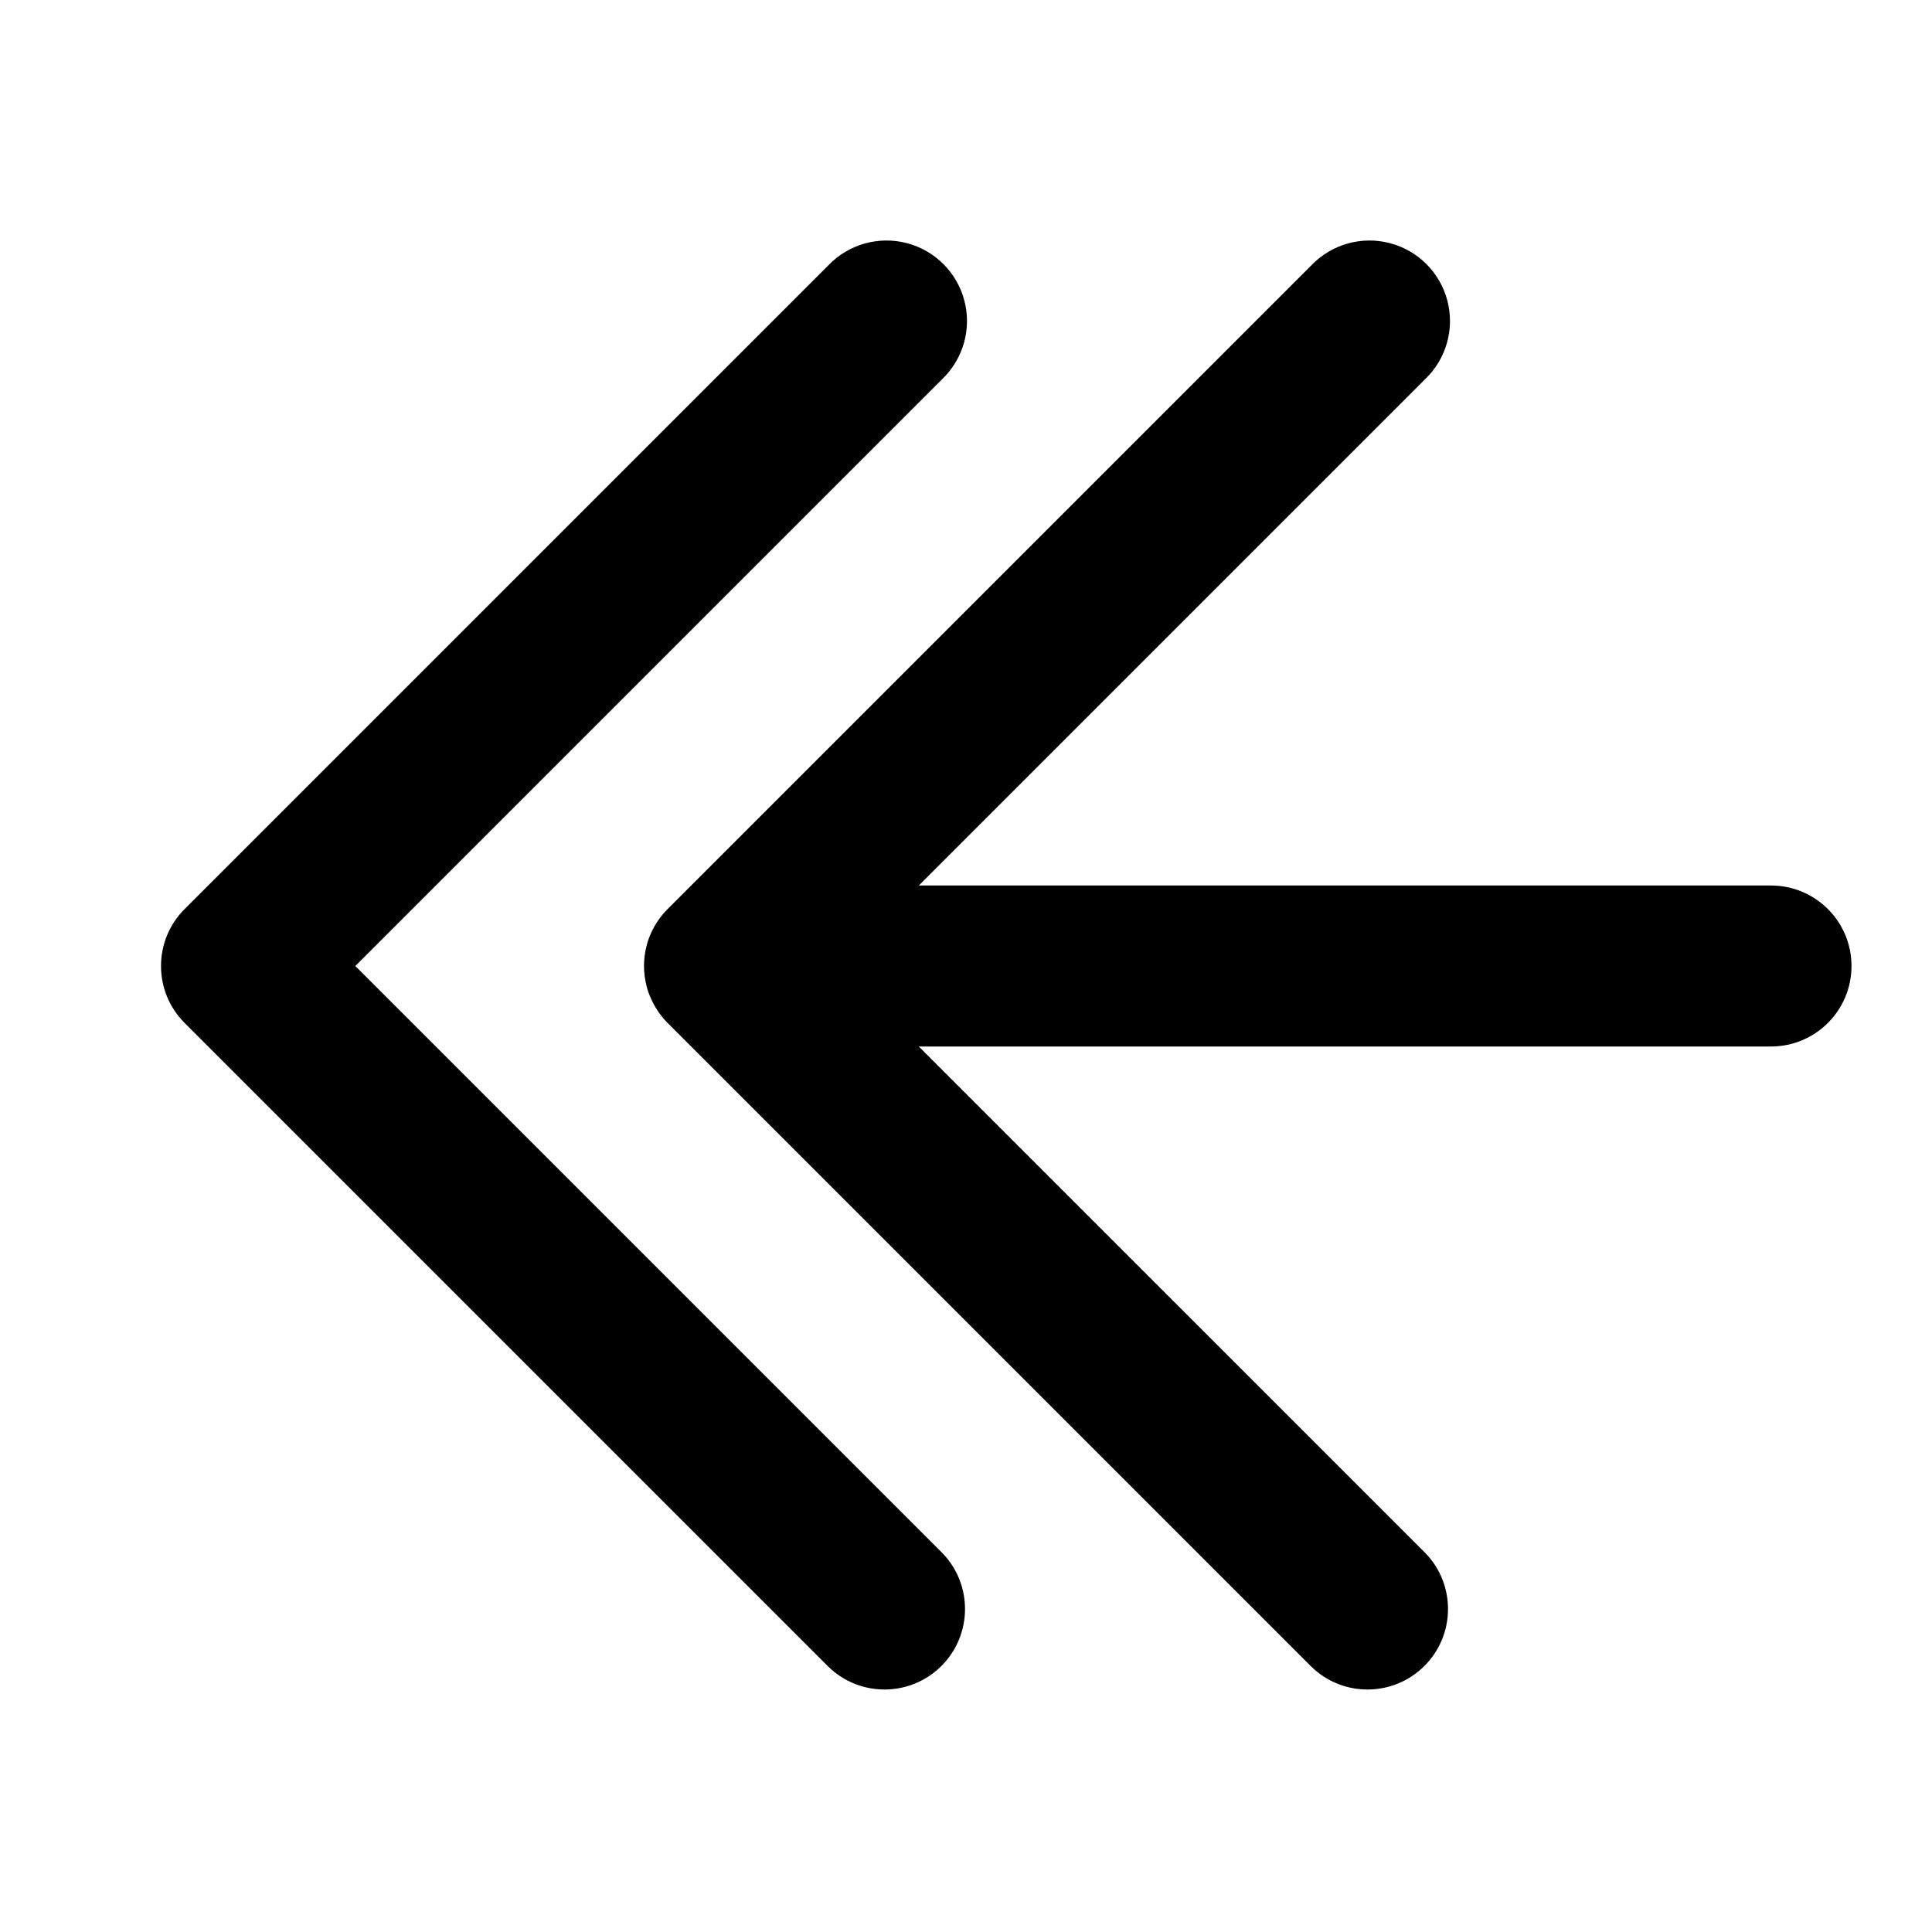
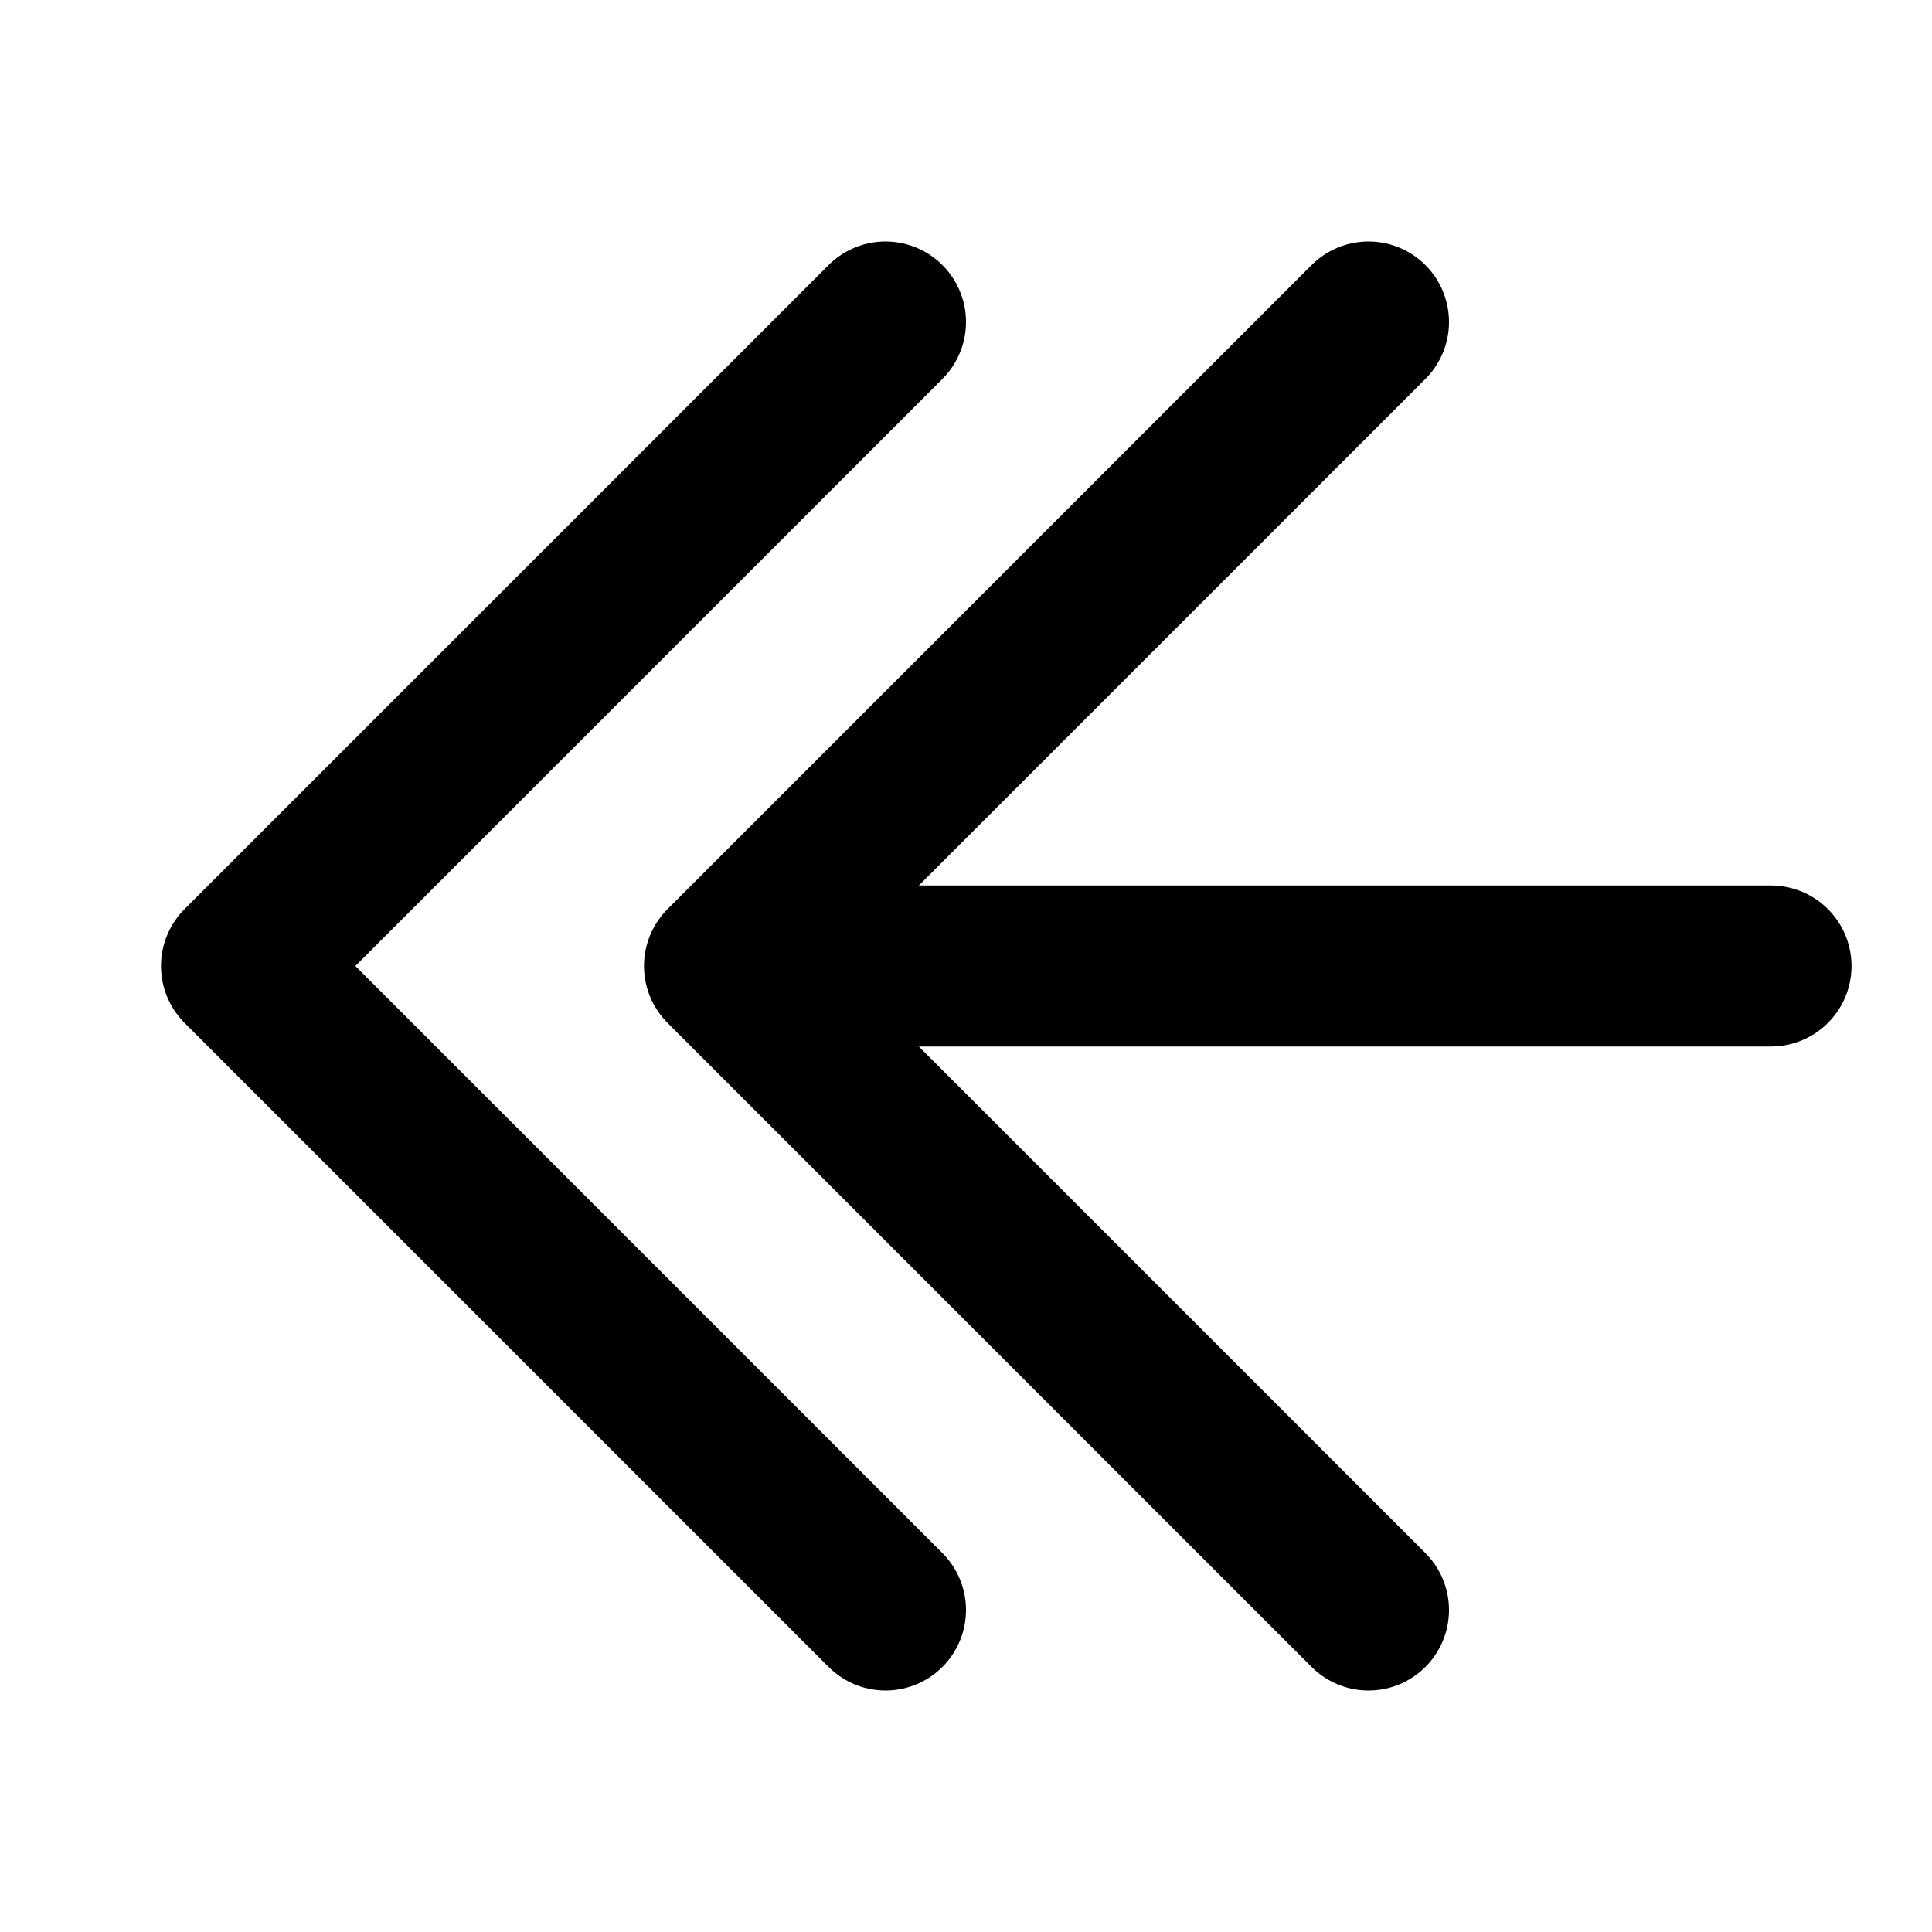
- <svg xmlns="http://www.w3.org/2000/svg" width="24" height="24" fill="none" viewBox="0 0 24 24">
-   <path fill="currentColor" d="M10.293 3.293a1 1 0 1 1 1.414 1.414L4.414 12l7.293 7.293a1 1 0 0 1-1.414 1.414l-8-8a1 1 0 0 1 0-1.414zm6 0a1 1 0 1 1 1.414 1.414L11.414 11H22a1 1 0 0 1 0 2H11.414l6.293 6.293a1 1 0 0 1-1.414 1.414l-8-8a1 1 0 0 1-.193-.274 1 1 0 0 1-.057-.142l-.013-.05a1 1 0 0 1-.003-.472l.016-.062a1 1 0 0 1 .122-.257q.056-.085.128-.157z" />
+ <svg xmlns="http://www.w3.org/2000/svg" width="24" height="24" viewBox="0 0 24 24" fill="none" stroke="currentColor" stroke-width="2" stroke-linecap="round" stroke-linejoin="round">
+   <path d="M11 4 3 12l8 8m6-16-8 8 8 8M9 12h13" />
</svg>
